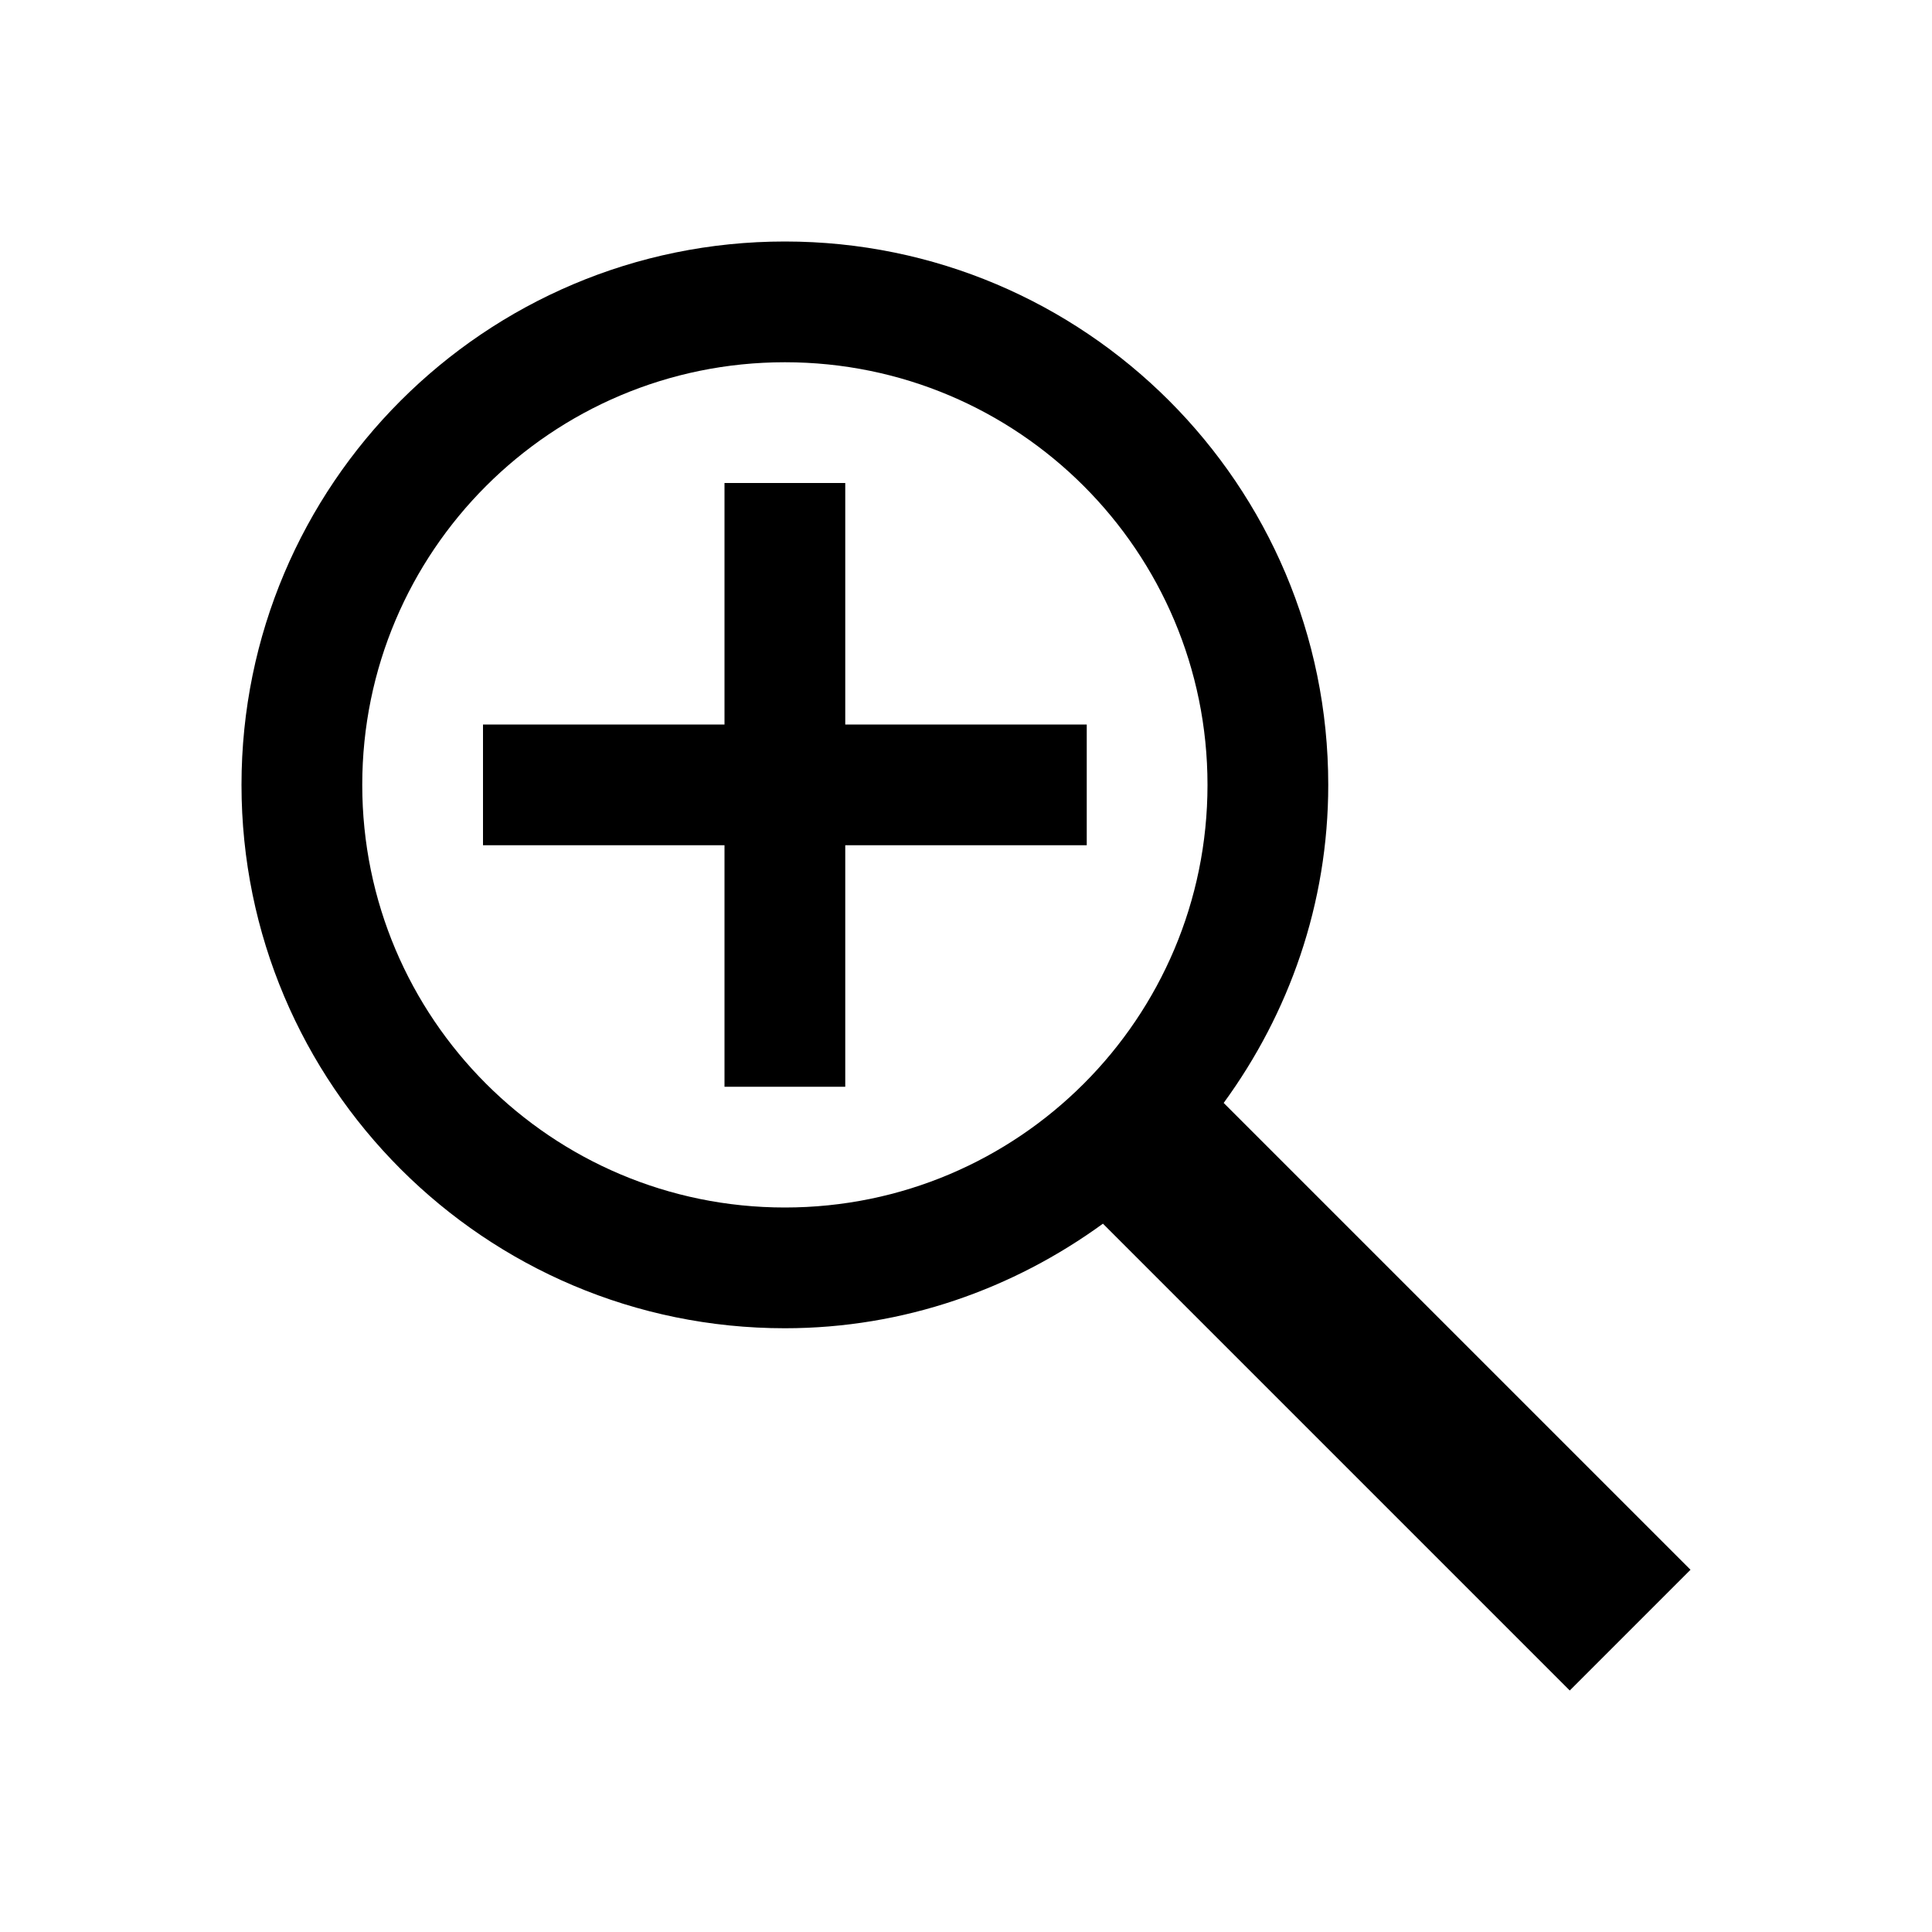
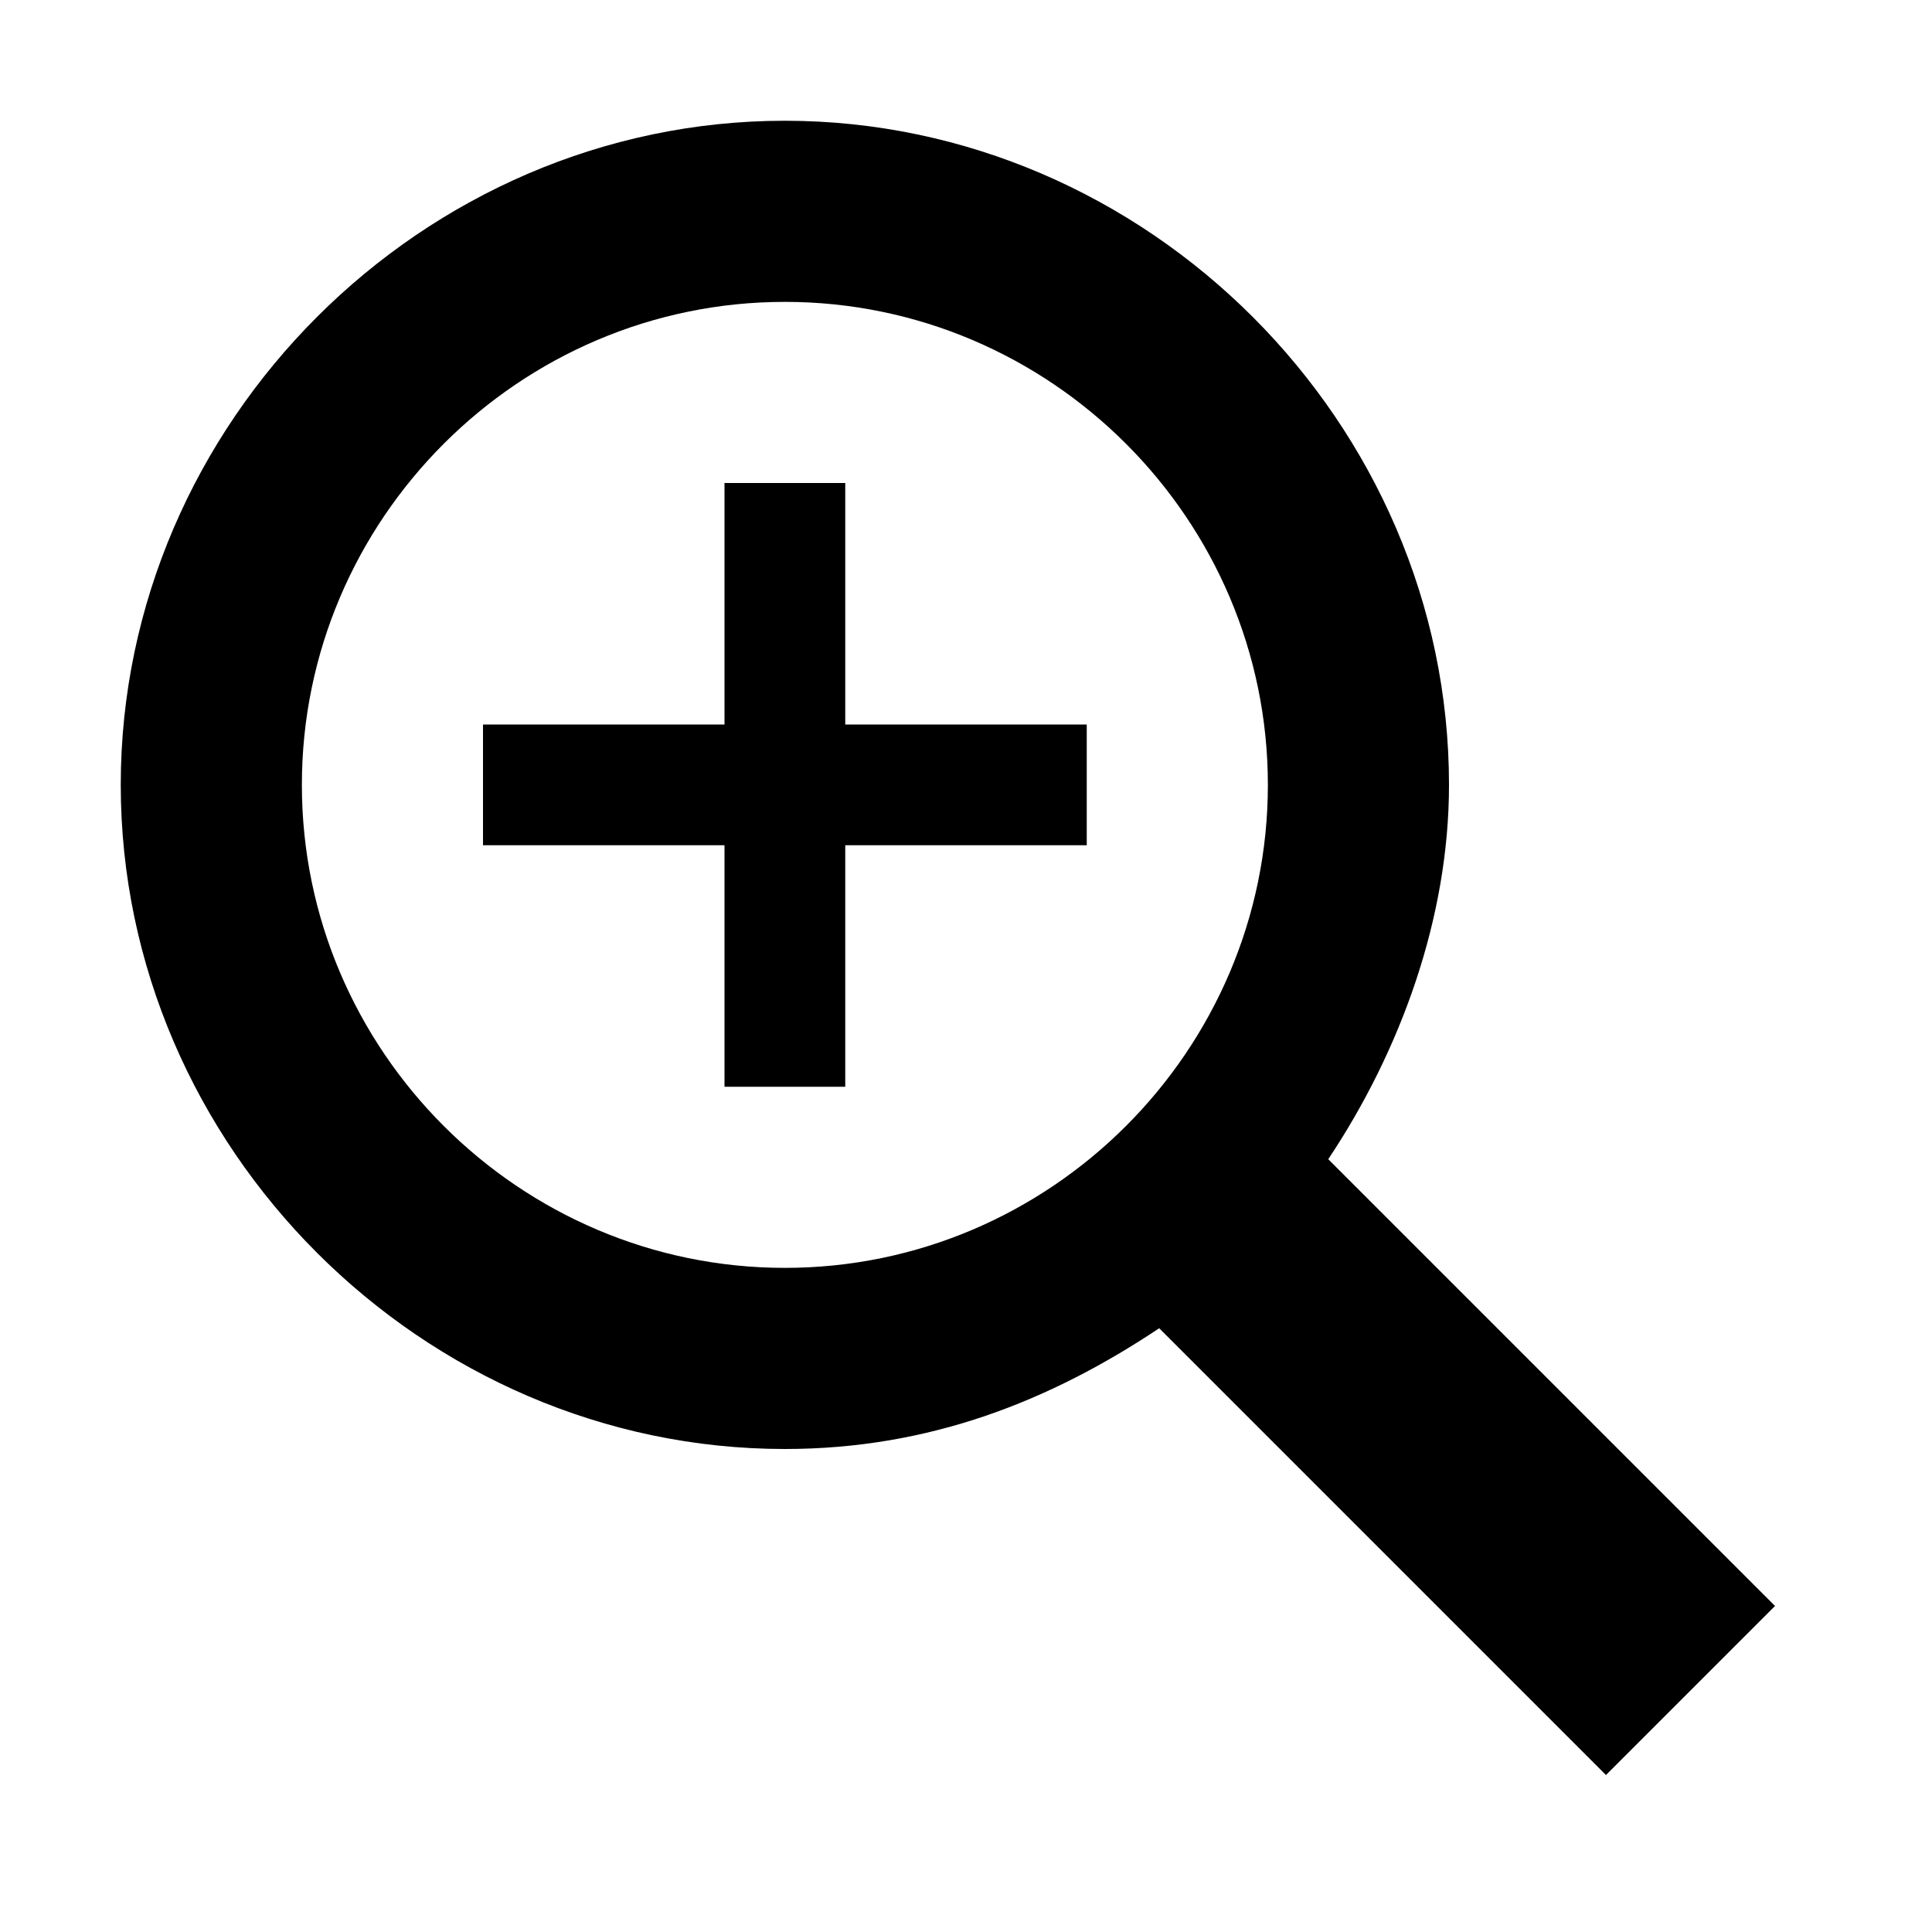
- <svg xmlns="http://www.w3.org/2000/svg" width="16" height="16" viewBox="0 0 16 16">
+ <svg xmlns="http://www.w3.org/2000/svg" viewBox="0 0 16 16">
  <rect x="0" fill="none" width="16" height="16" />
  <g>
-     <path d="M7 4H6v2H4v1h2v2h1V7h2V6H7V4zm3.134 5.134c.54-.74.866-1.647.866-2.634C11 4.015 8.985 2 6.5 2S2 4.015 2 6.5 4.015 11 6.5 11c.987 0 1.893-.327 2.634-.866L13 14l1-1-3.866-3.866zM6.5 10C4.567 10 3 8.433 3 6.5S4.567 3 6.5 3C8.434 3 10 4.567 10 6.5S8.434 10 6.5 10z" />
+     <path d="M7 4H6v2H4v1h2v2h1V7h2V6H7V4zm4 5.6c.6-.9 1-2 1-3.1C12 3.5 9.5 1 6.5 1S1 3.5 1 6.5 3.5 12 6.5 12c1.2 0 2.2-.4 3.1-1l3.7 3.7 1.4-1.4L11 9.6zm-4.5.9c-2.2 0-4-1.8-4-4s1.8-4 4-4 4 1.8 4 4-1.8 4-4 4z" />
  </g>
</svg>
